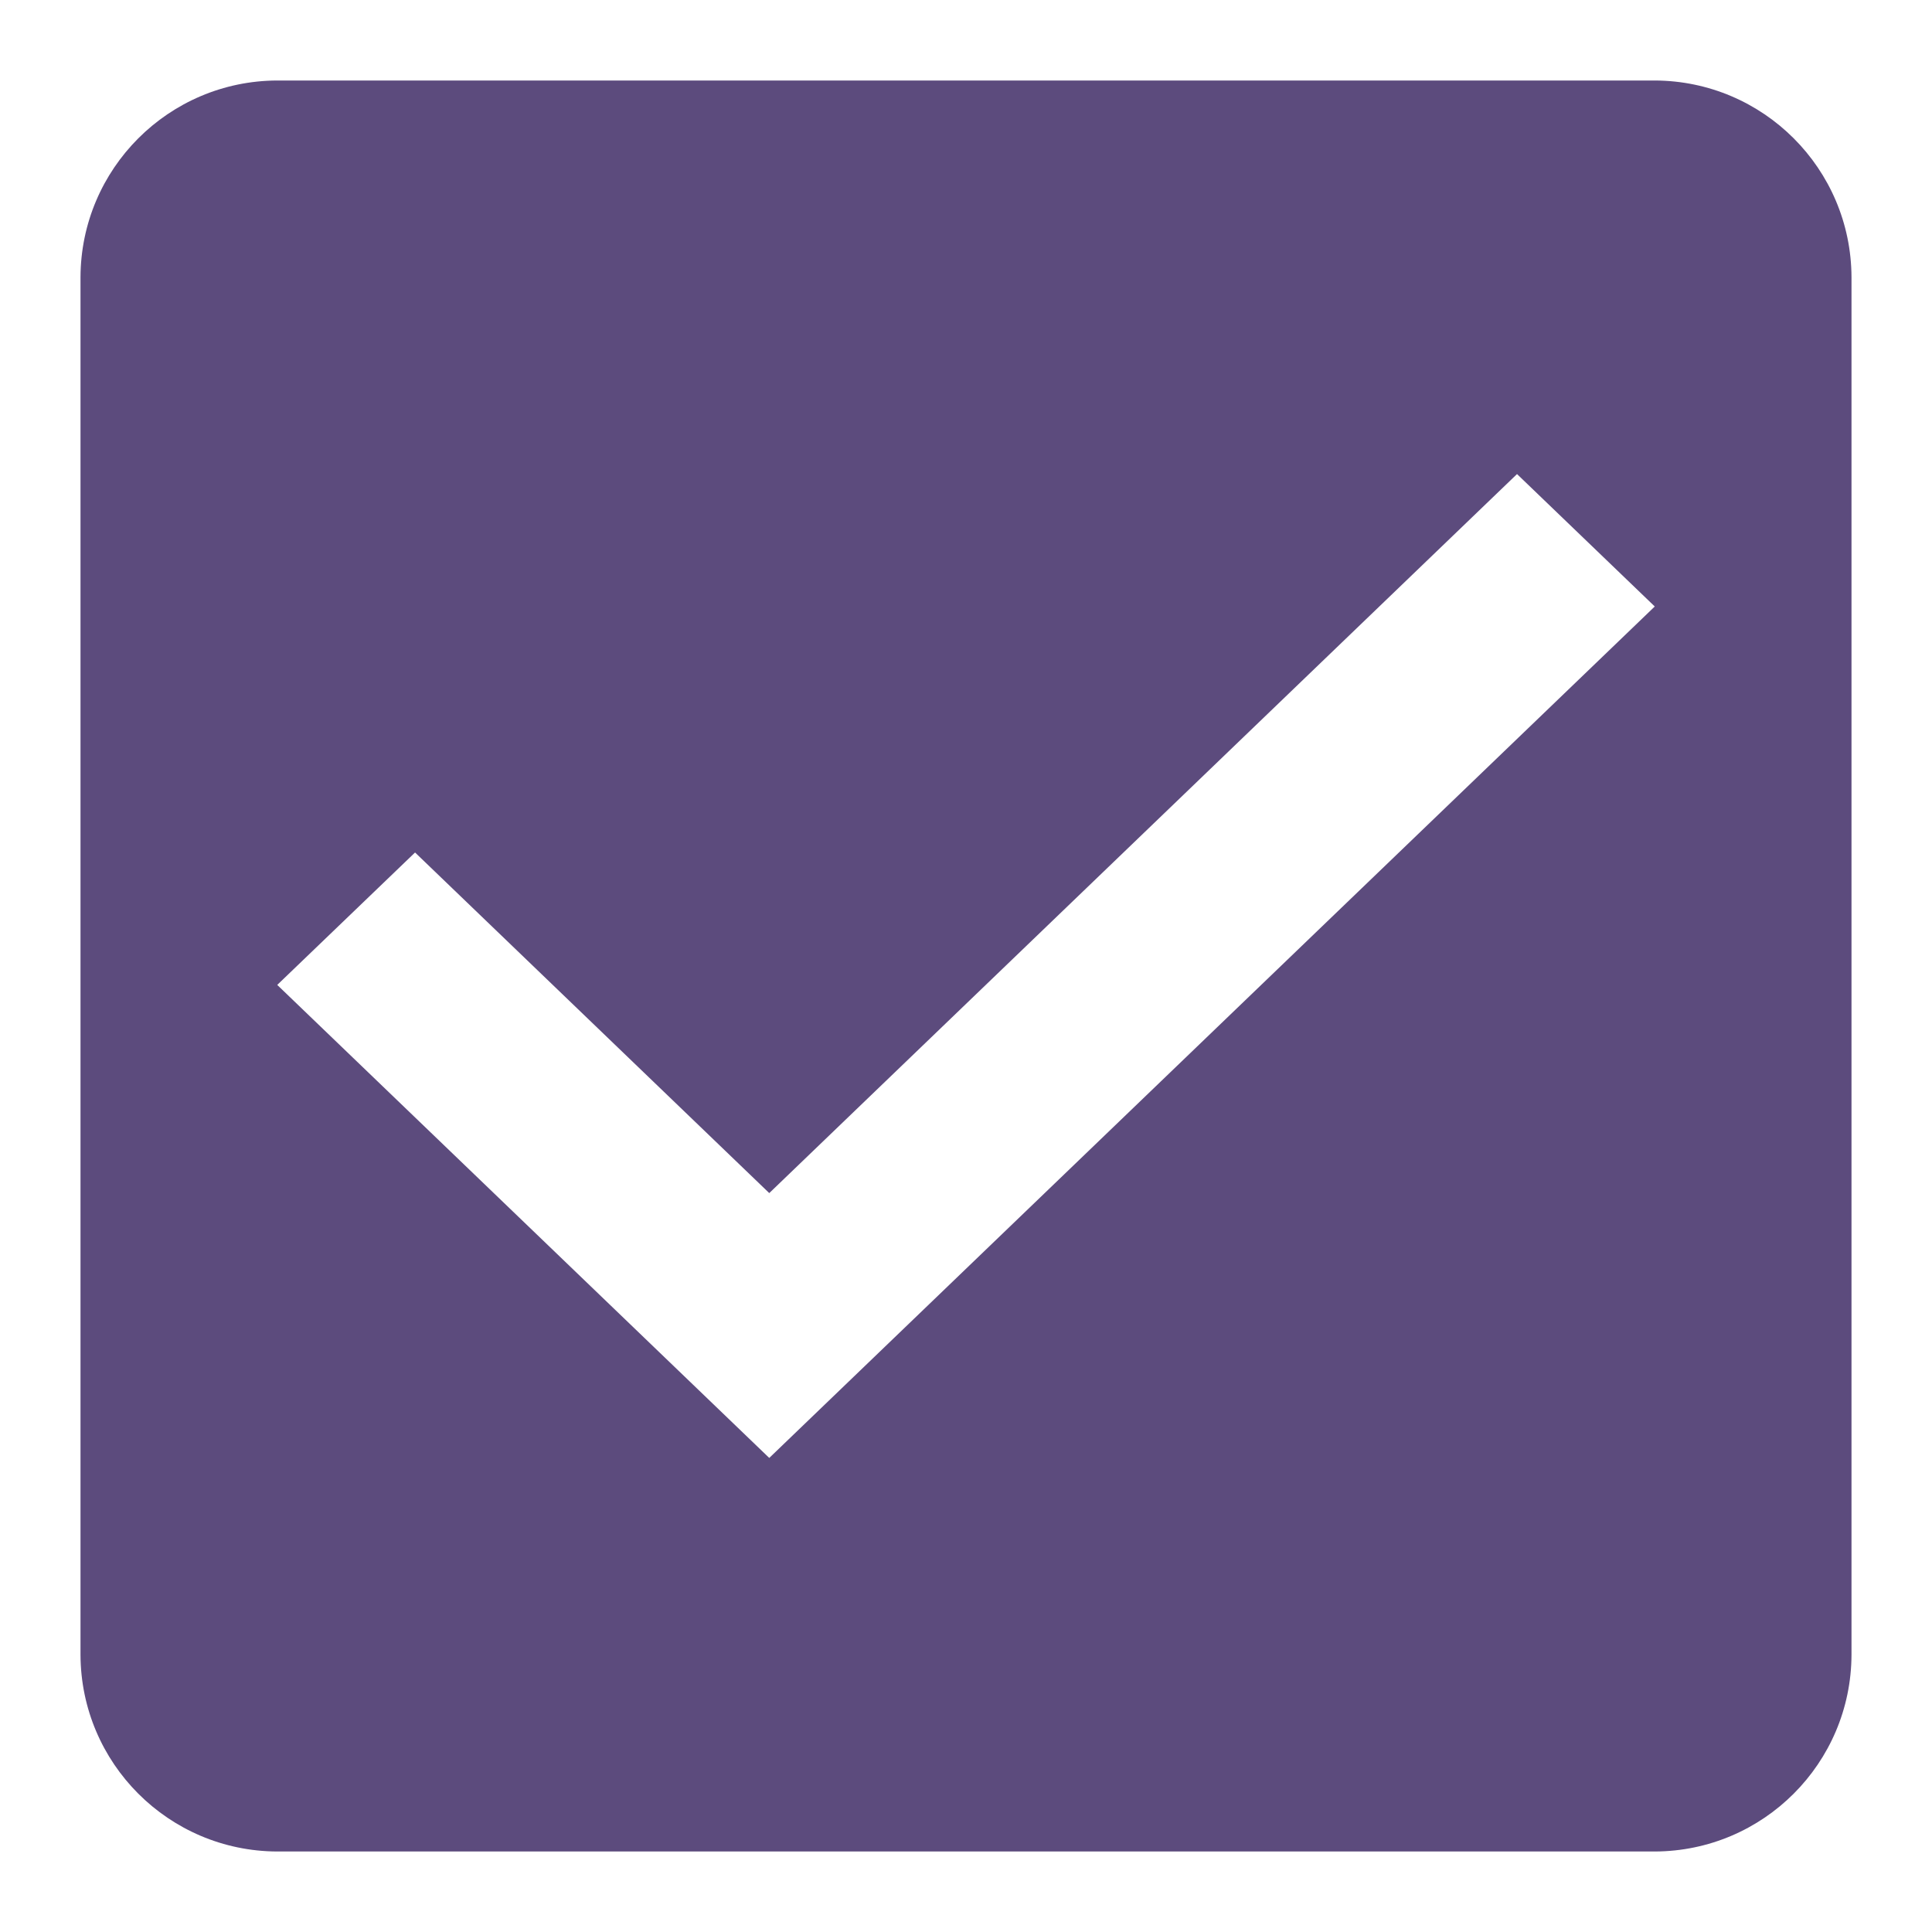
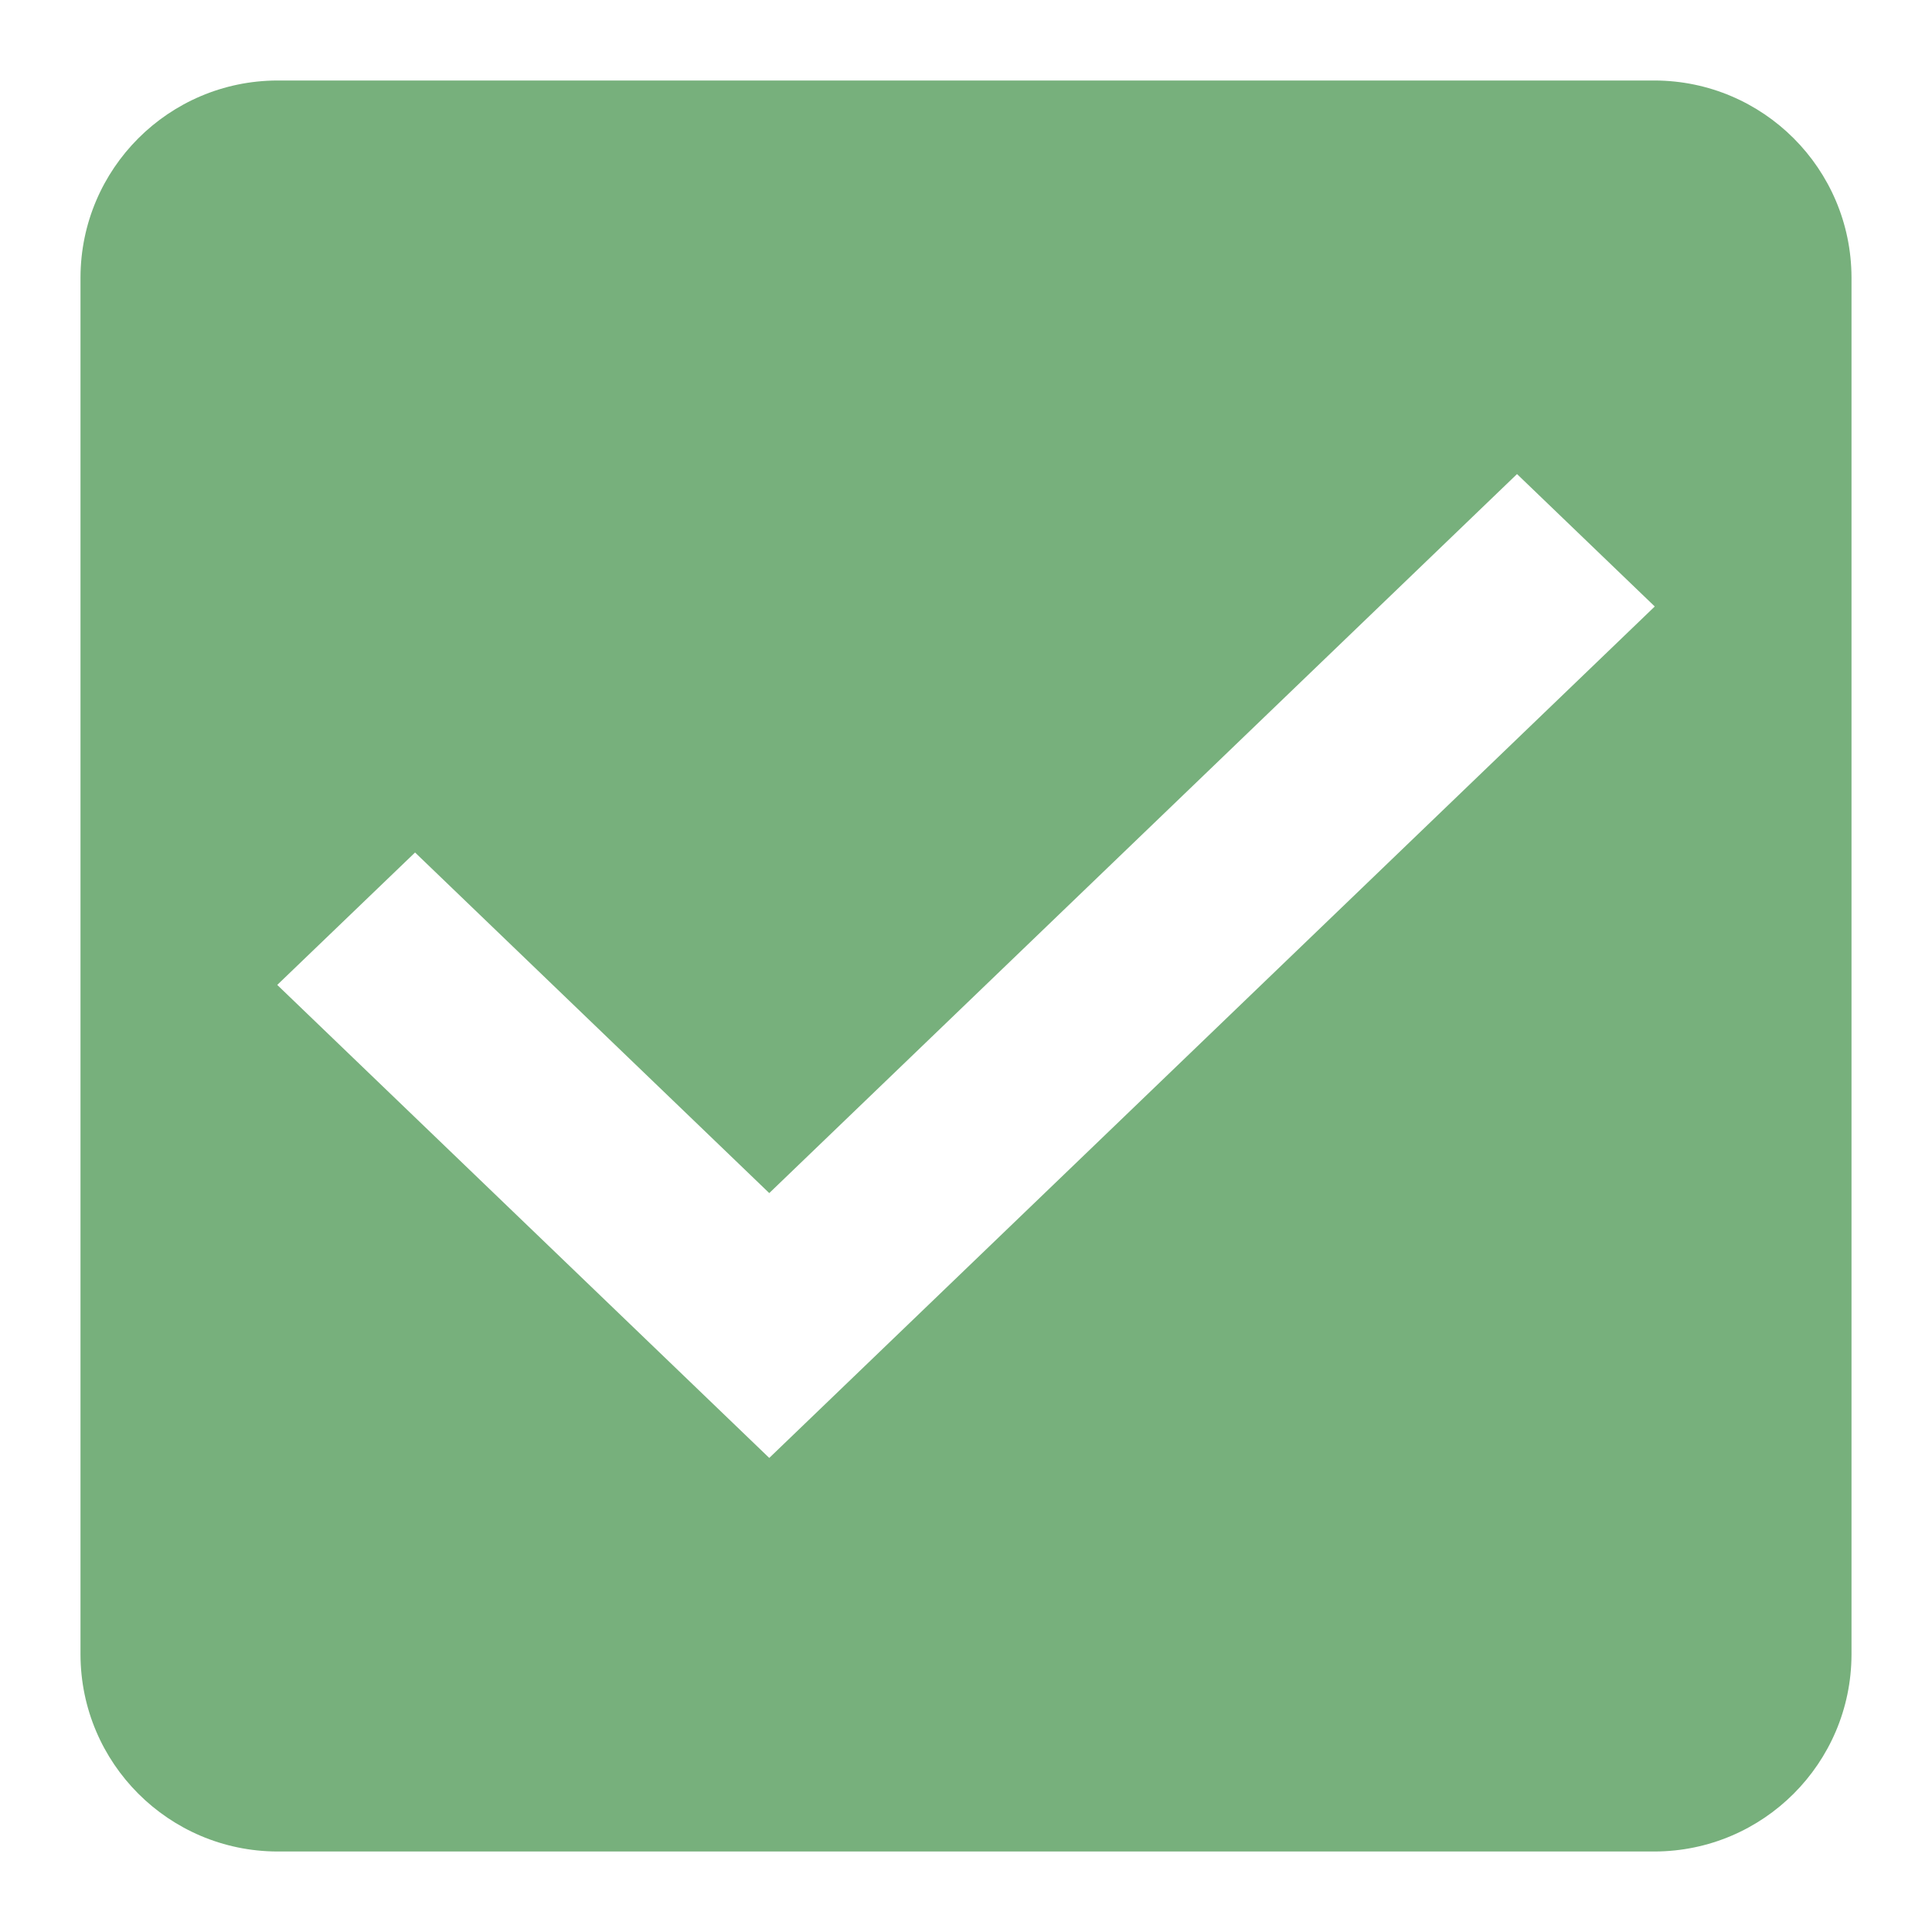
<svg xmlns="http://www.w3.org/2000/svg" width="24" height="24" viewBox="0 0 24 24">
  <defs>
    <style type="text/css">
-             .cls-1{fill:#5c4b7d;fill-rule:evenodd}.cls-2{fill:none}
+             .cls-1{fill:#77B07C;fill-rule:evenodd}.cls-2{fill:none}
        </style>
  </defs>
  <g id="check_active" transform="translate(-290 -244)">
    <g id="Group_8199" data-name="Group 8199" transform="translate(291 245)">
      <path id="check_on_light" d="M22.556 3H5.444A2.452 2.452 0 0 0 3 5.444v17.112A2.452 2.452 0 0 0 5.444 25h17.112A2.452 2.452 0 0 0 25 22.556V5.444A2.452 2.452 0 0 0 22.556 3zm-11 17.111l-6.112-5.876 1.712-1.645 4.4 4.231 9.289-8.932 1.711 1.645-11 10.577z" class="cls-1" transform="translate(-3 -3)" />
    </g>
    <path id="Rectangle_4538" d="M0 0h24v24H0z" class="cls-2" data-name="Rectangle 4538" transform="translate(290 244)" />
  </g>
</svg>
